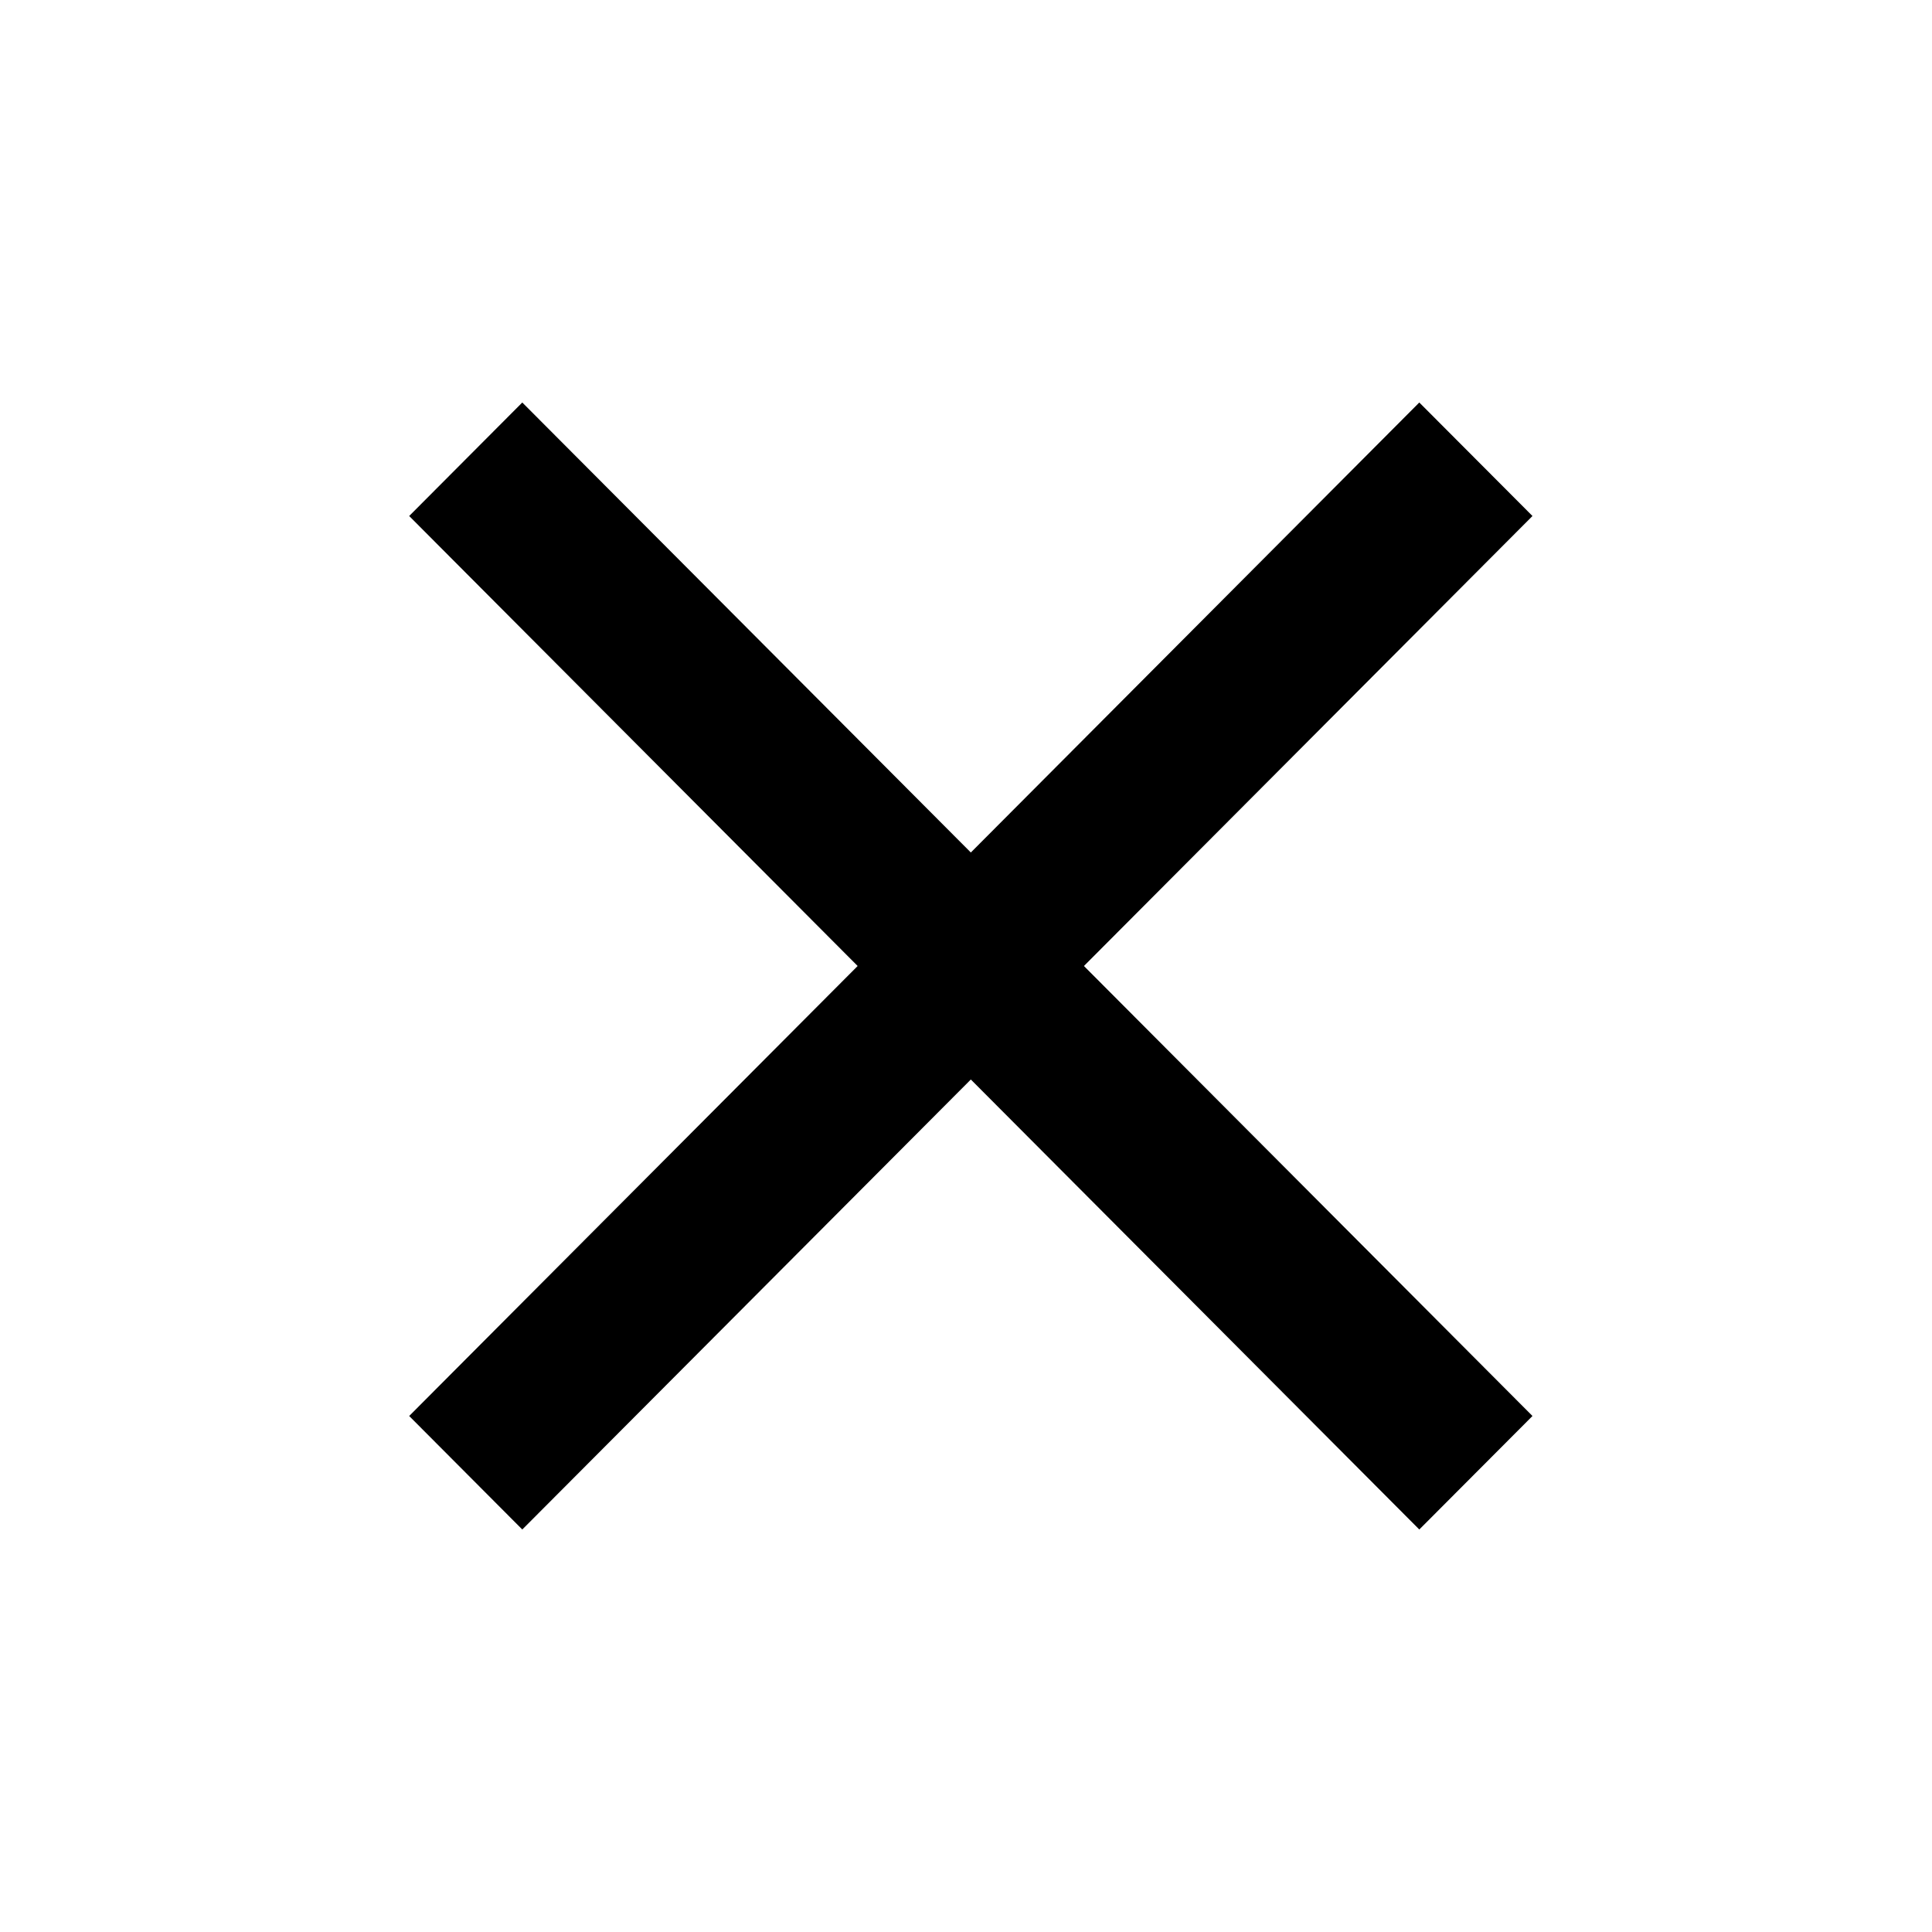
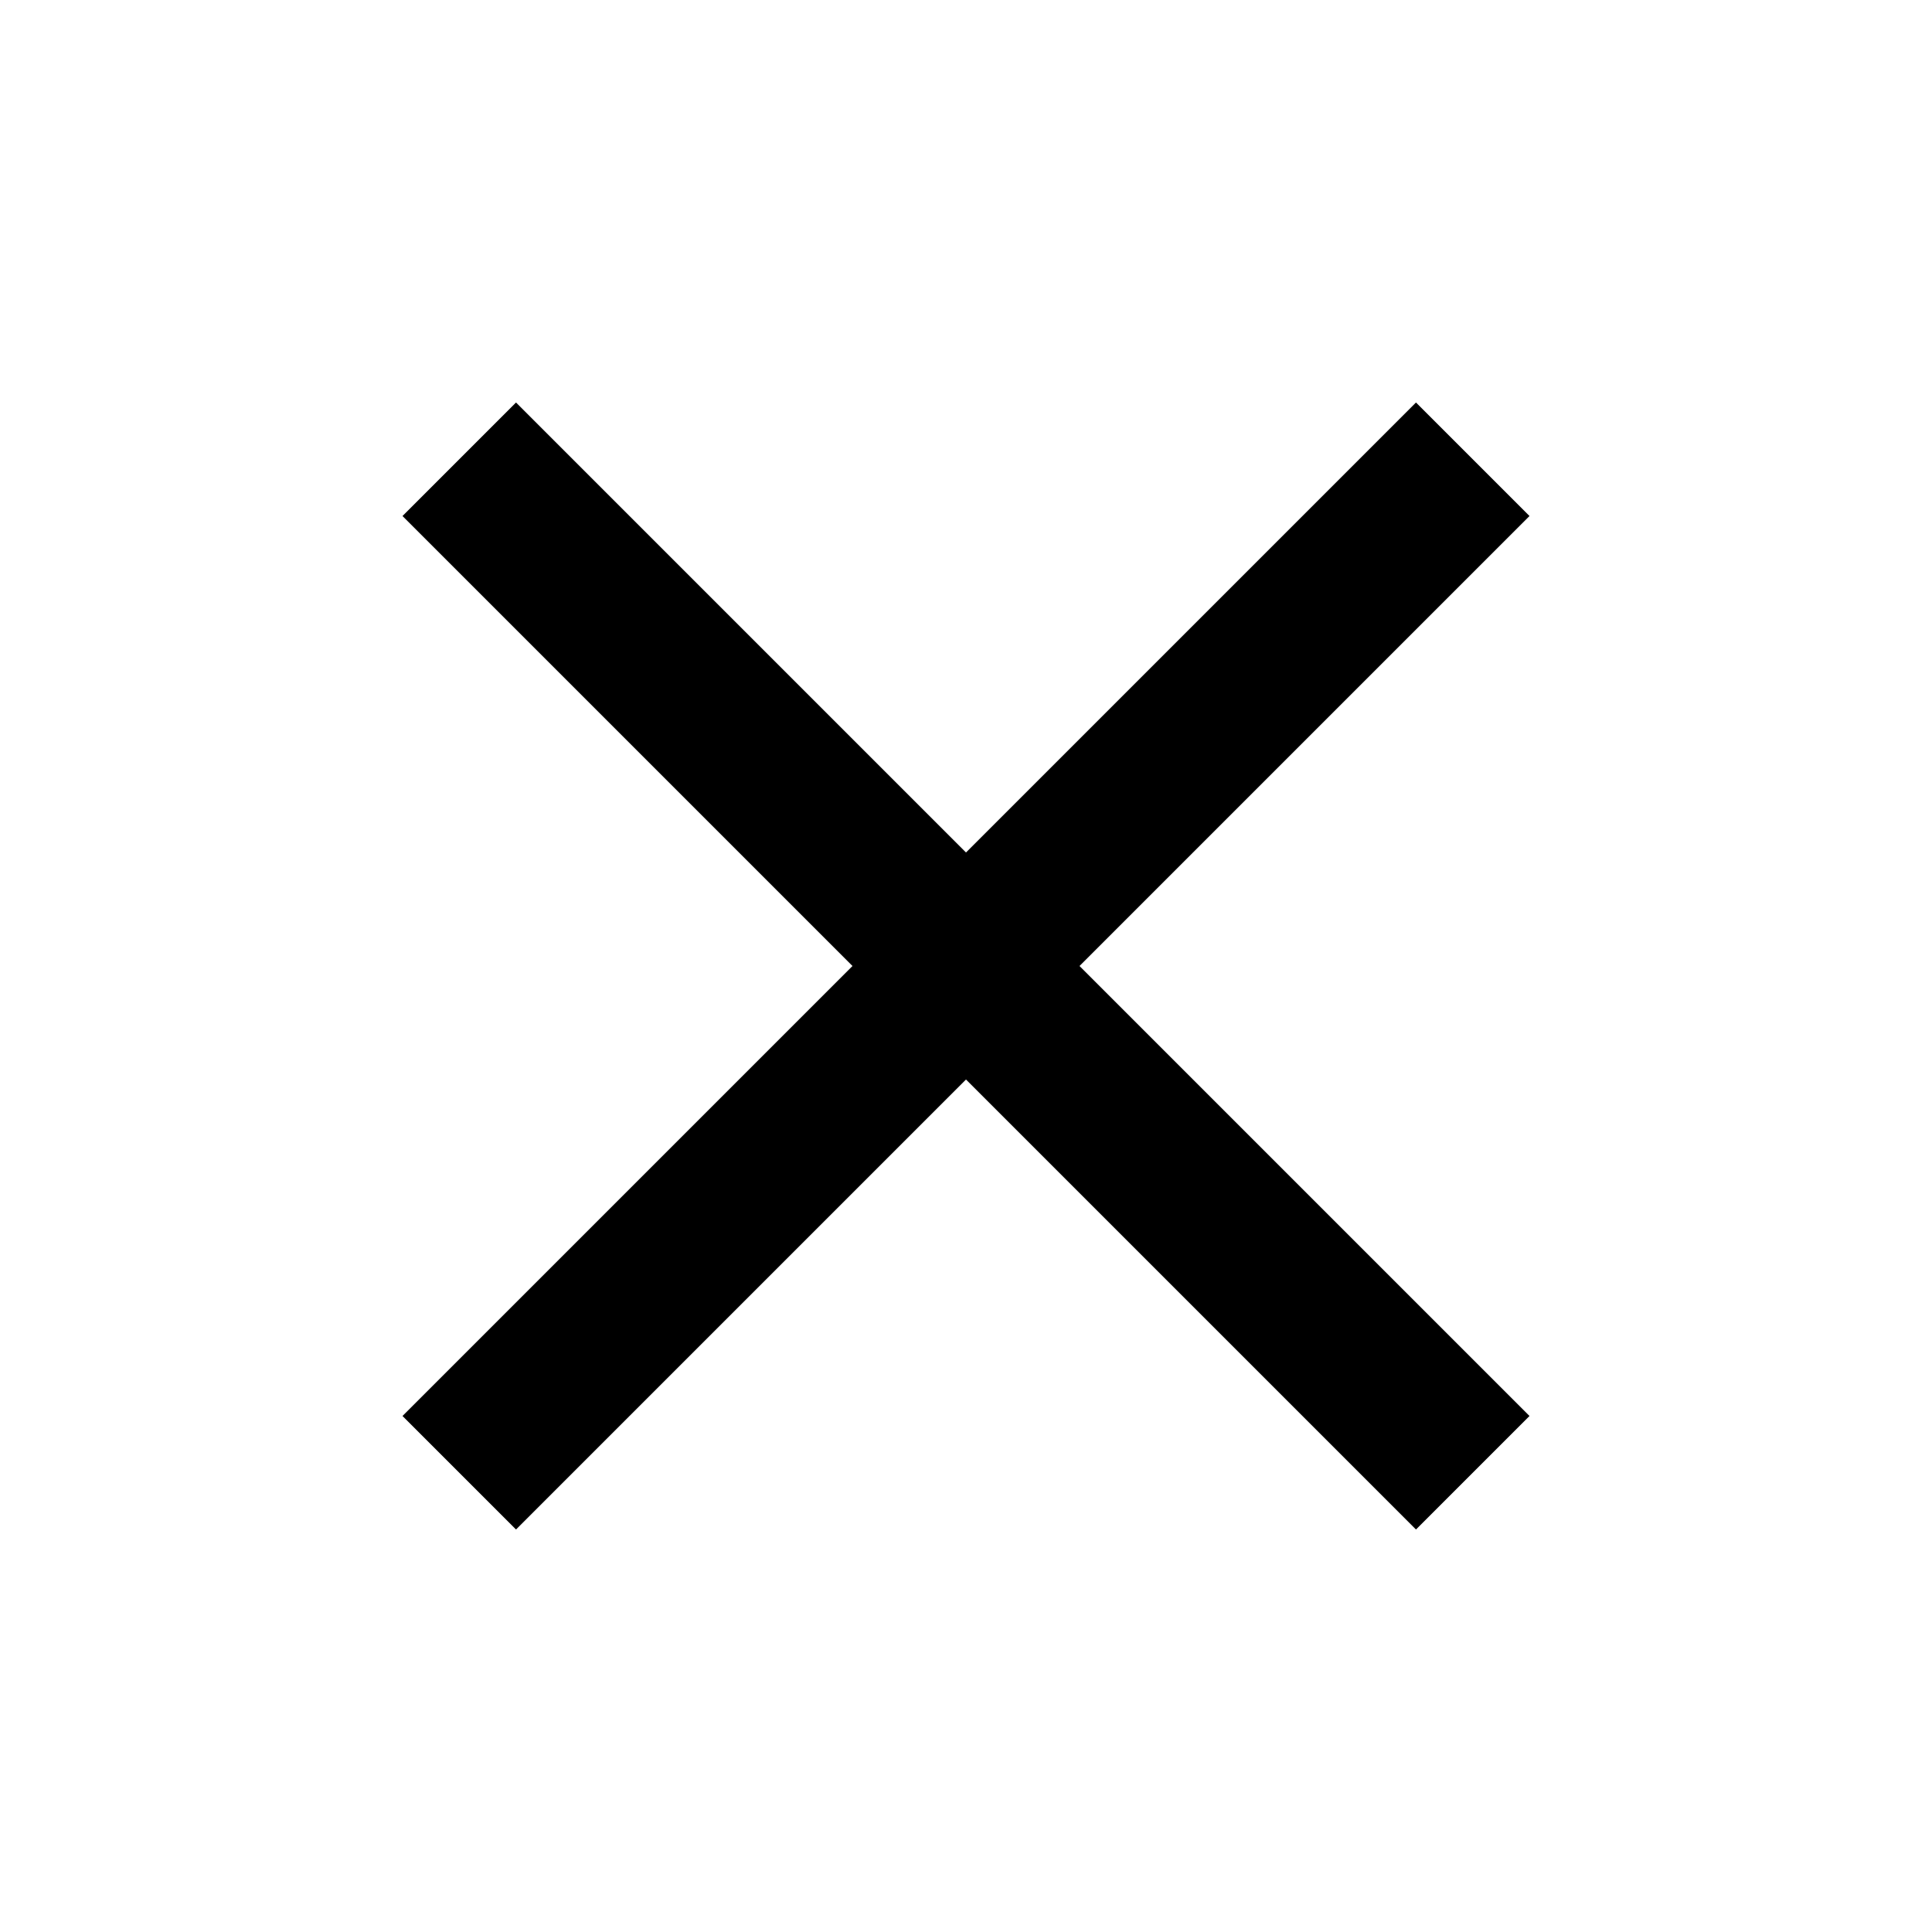
- <svg xmlns="http://www.w3.org/2000/svg" width="100%" height="100%" viewBox="0 0 24 24" fill="none">
-   <path d="M19.037 6.41L17.631 5L12.06 10.59L6.488 5L5.083 6.41L10.654 12L5.083 17.59L6.488 19L12.06 13.41L17.631 19L19.037 17.59L13.465 12L19.037 6.41Z" fill="currentColor" />
+ <svg xmlns="http://www.w3.org/2000/svg" viewBox="0 0 24 24">
+   <path d="M0 0h24v24H0z" fill="none" />
+   <path d="M19 6.41L17.59 5 12 10.59 6.41 5 5 6.41 10.59 12 5 17.59 6.41 19 12 13.41 17.59 19 19 17.59 13.41 12z" />
</svg>
